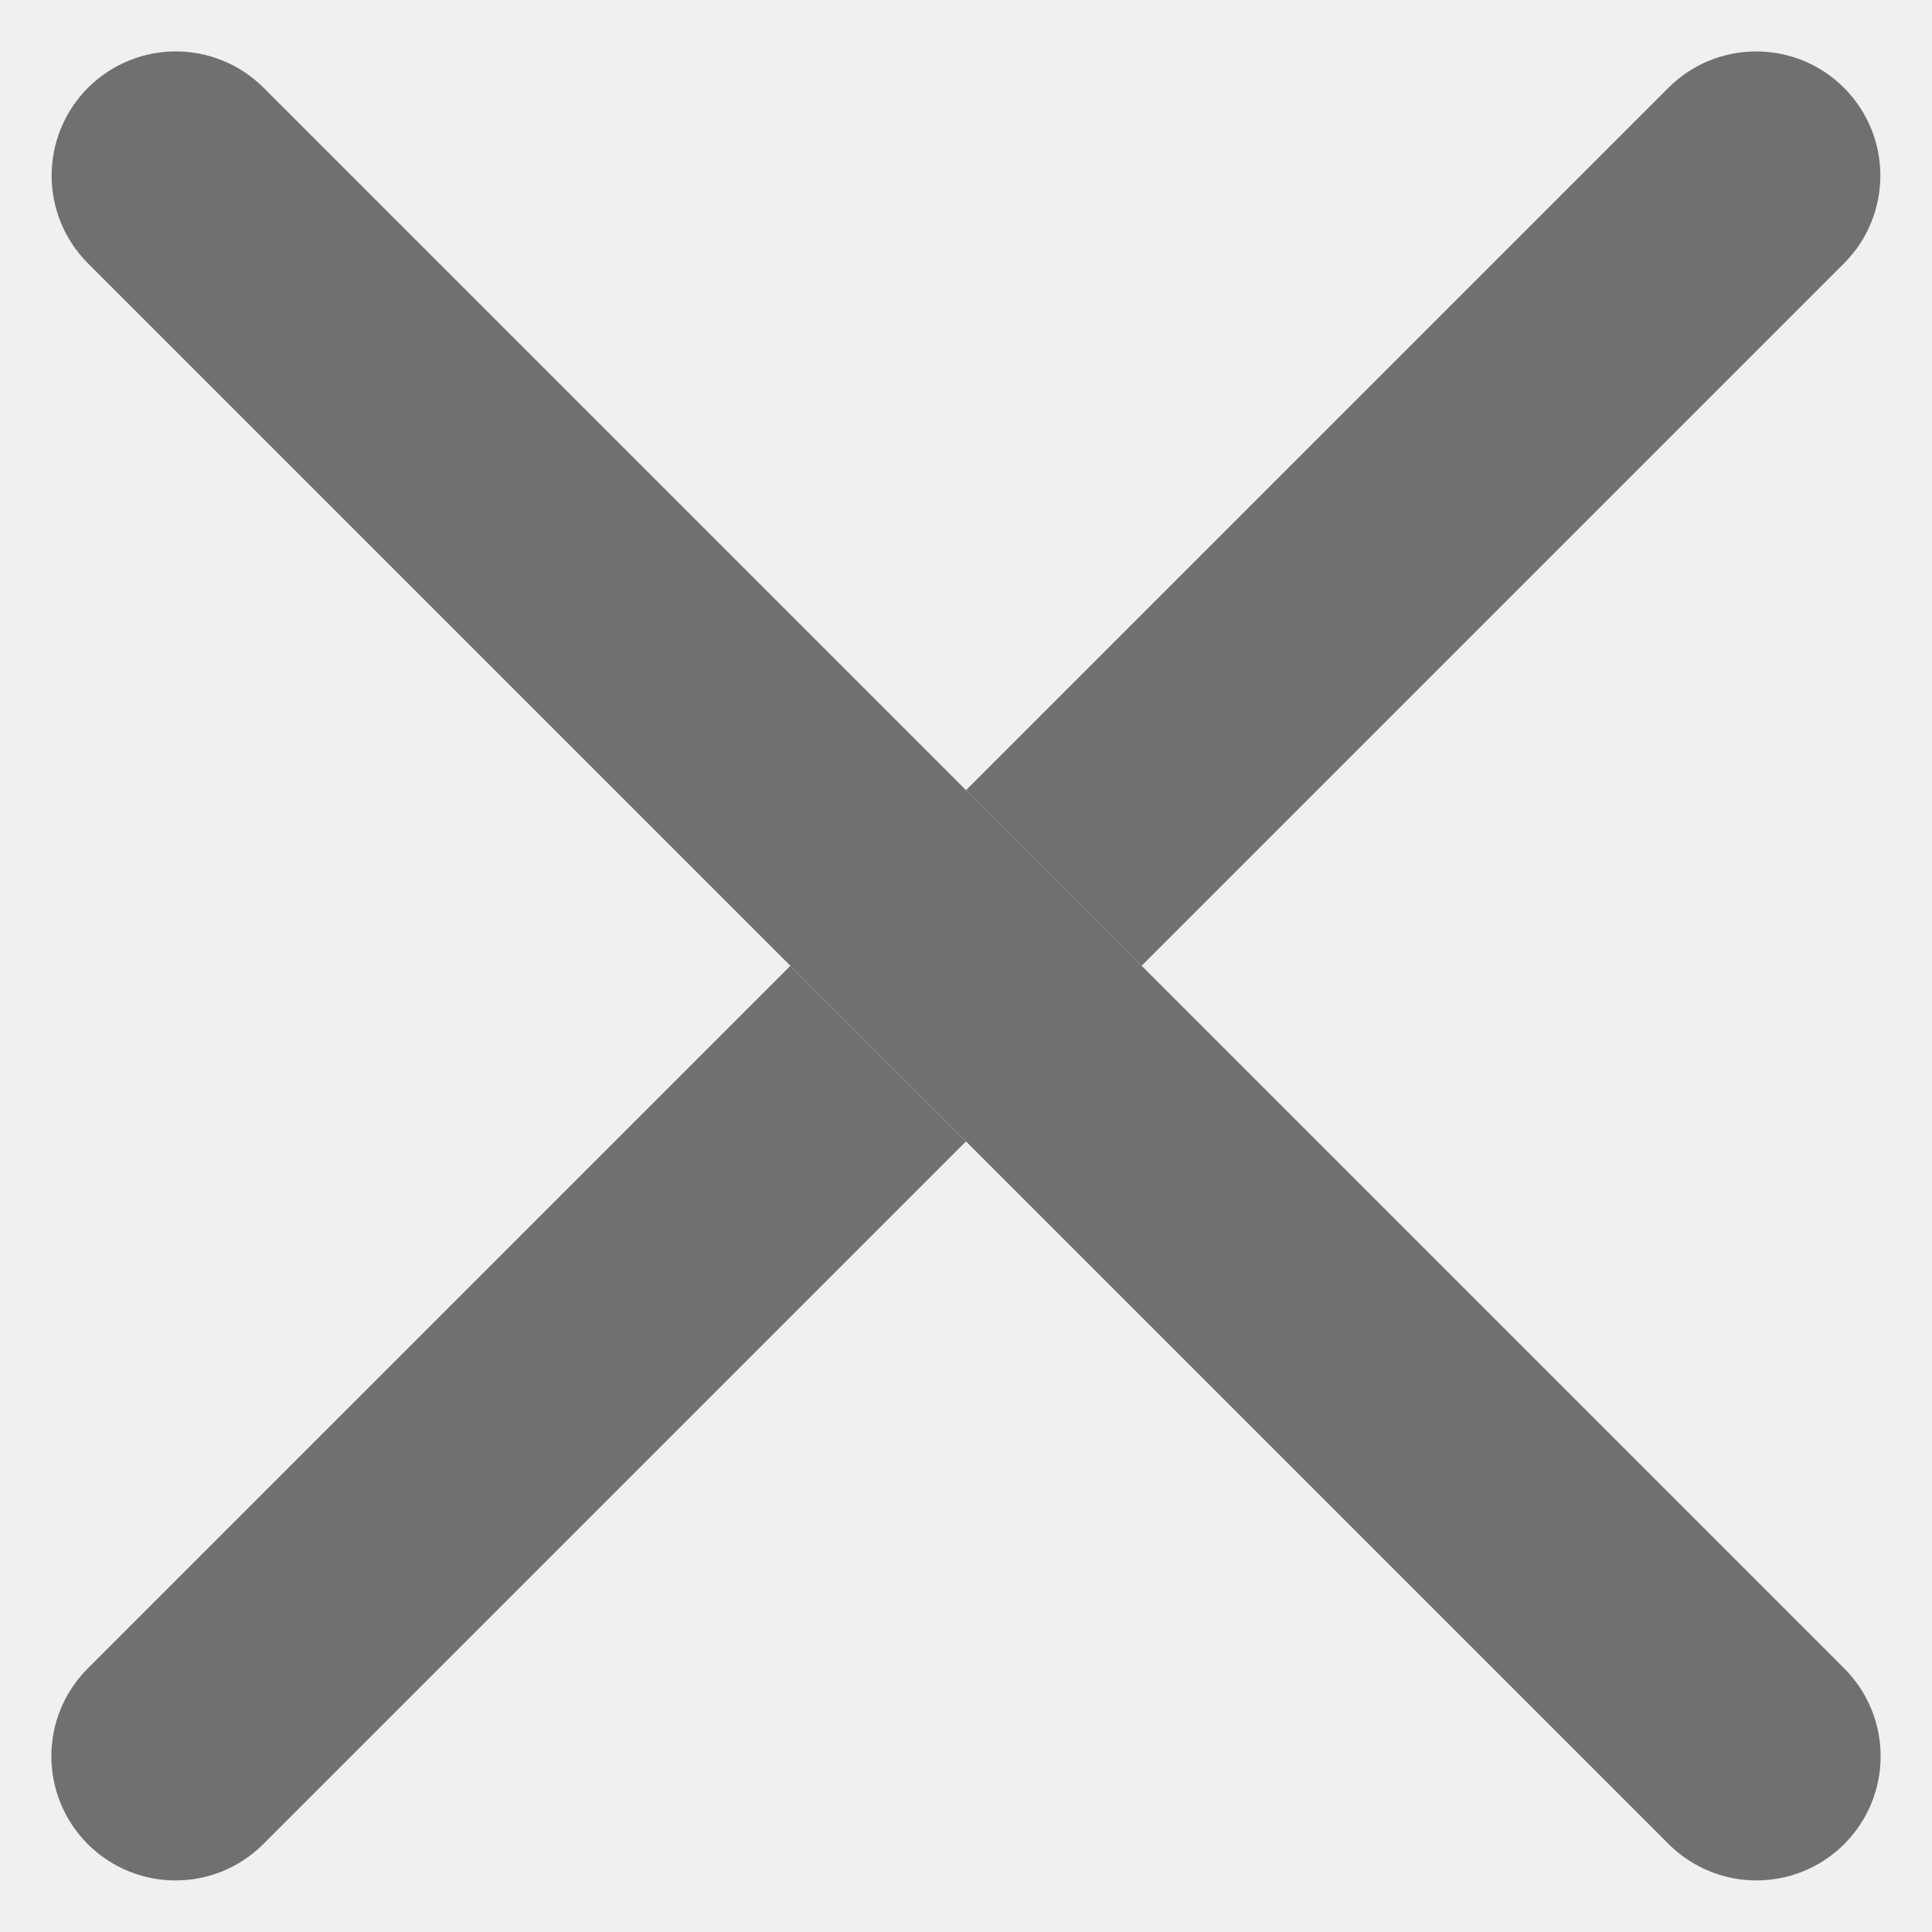
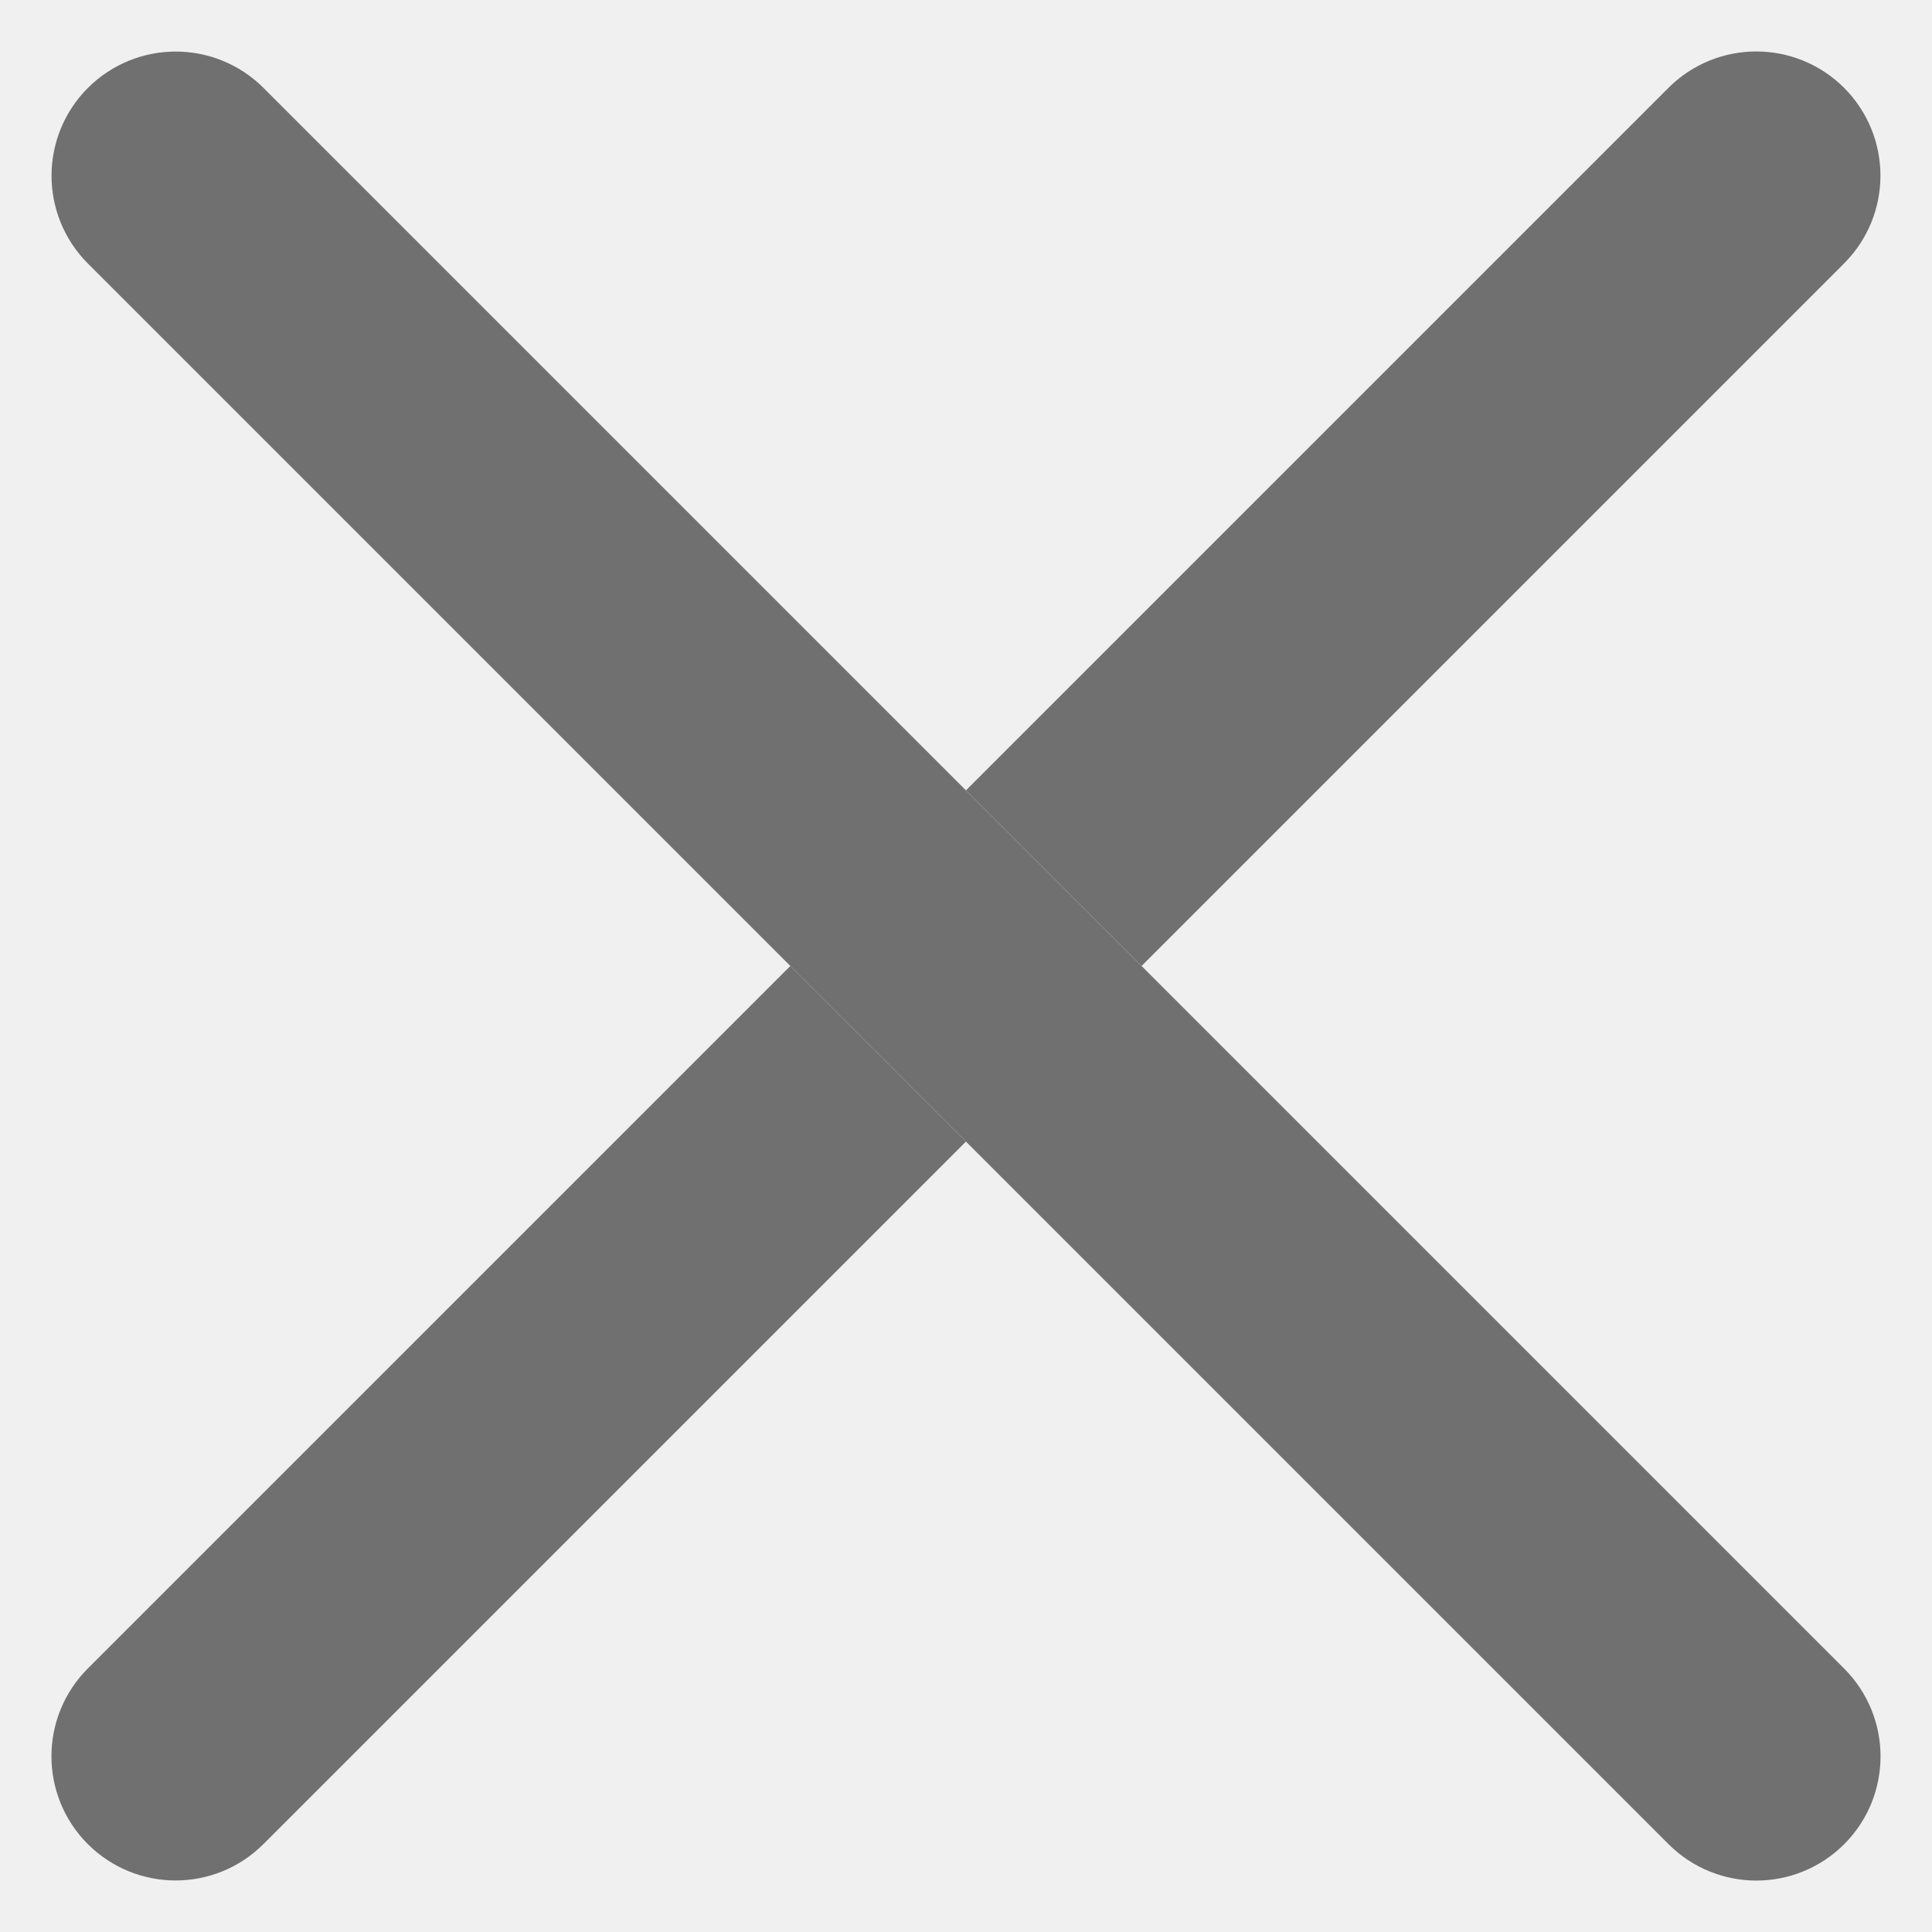
- <svg xmlns="http://www.w3.org/2000/svg" id="Group_20624" data-name="Group 20624" width="15.557" height="15.557">
-   <g id="Rectangle_10686" data-name="Rectangle 10686" transform="rotate(45 7.071 17.07)" fill="#fff" stroke="#707070" stroke-width="1">
-     <rect width="2" height="20" rx="1" stroke="none" />
-     <rect x=".5" y=".5" width="1" height="19" rx=".5" fill="none" />
+ <svg xmlns="http://www.w3.org/2000/svg" id="Group_20653" data-name="Group 20653" width="15.557" height="15.557" viewBox="0 0 15.557 15.557">
+   <defs>
+     <style>
+       .cls-1 {
+         fill: #fff;
+         stroke: #707070;
+       }
+ 
+       .cls-2 {
+         stroke: none;
+       }
+ 
+       .cls-3 {
+         fill: none;
+       }
+     </style>
+   </defs>
+   <g id="Rectangle_10686" data-name="Rectangle 10686" class="cls-1" transform="translate(14.142) rotate(45)">
+     <rect class="cls-2" width="2" height="20" rx="1" />
+     <rect class="cls-3" x="0.5" y="0.5" width="1" height="19" rx="0.5" />
  </g>
-   <g id="Rectangle_10687" data-name="Rectangle 10687" transform="rotate(135 4.85 10.293)" fill="#fff" stroke="#707070" stroke-width="1">
-     <rect width="2" height="20" rx="1" stroke="none" />
-     <rect x=".5" y=".5" width="1" height="19" rx=".5" fill="none" />
+   <g id="Rectangle_10687" data-name="Rectangle 10687" class="cls-1" transform="translate(15.557 14.143) rotate(135)">
+     <rect class="cls-2" width="2" height="20" rx="1" />
+     <rect class="cls-3" x="0.5" y="0.5" width="1" height="19" rx="0.5" />
  </g>
</svg>
